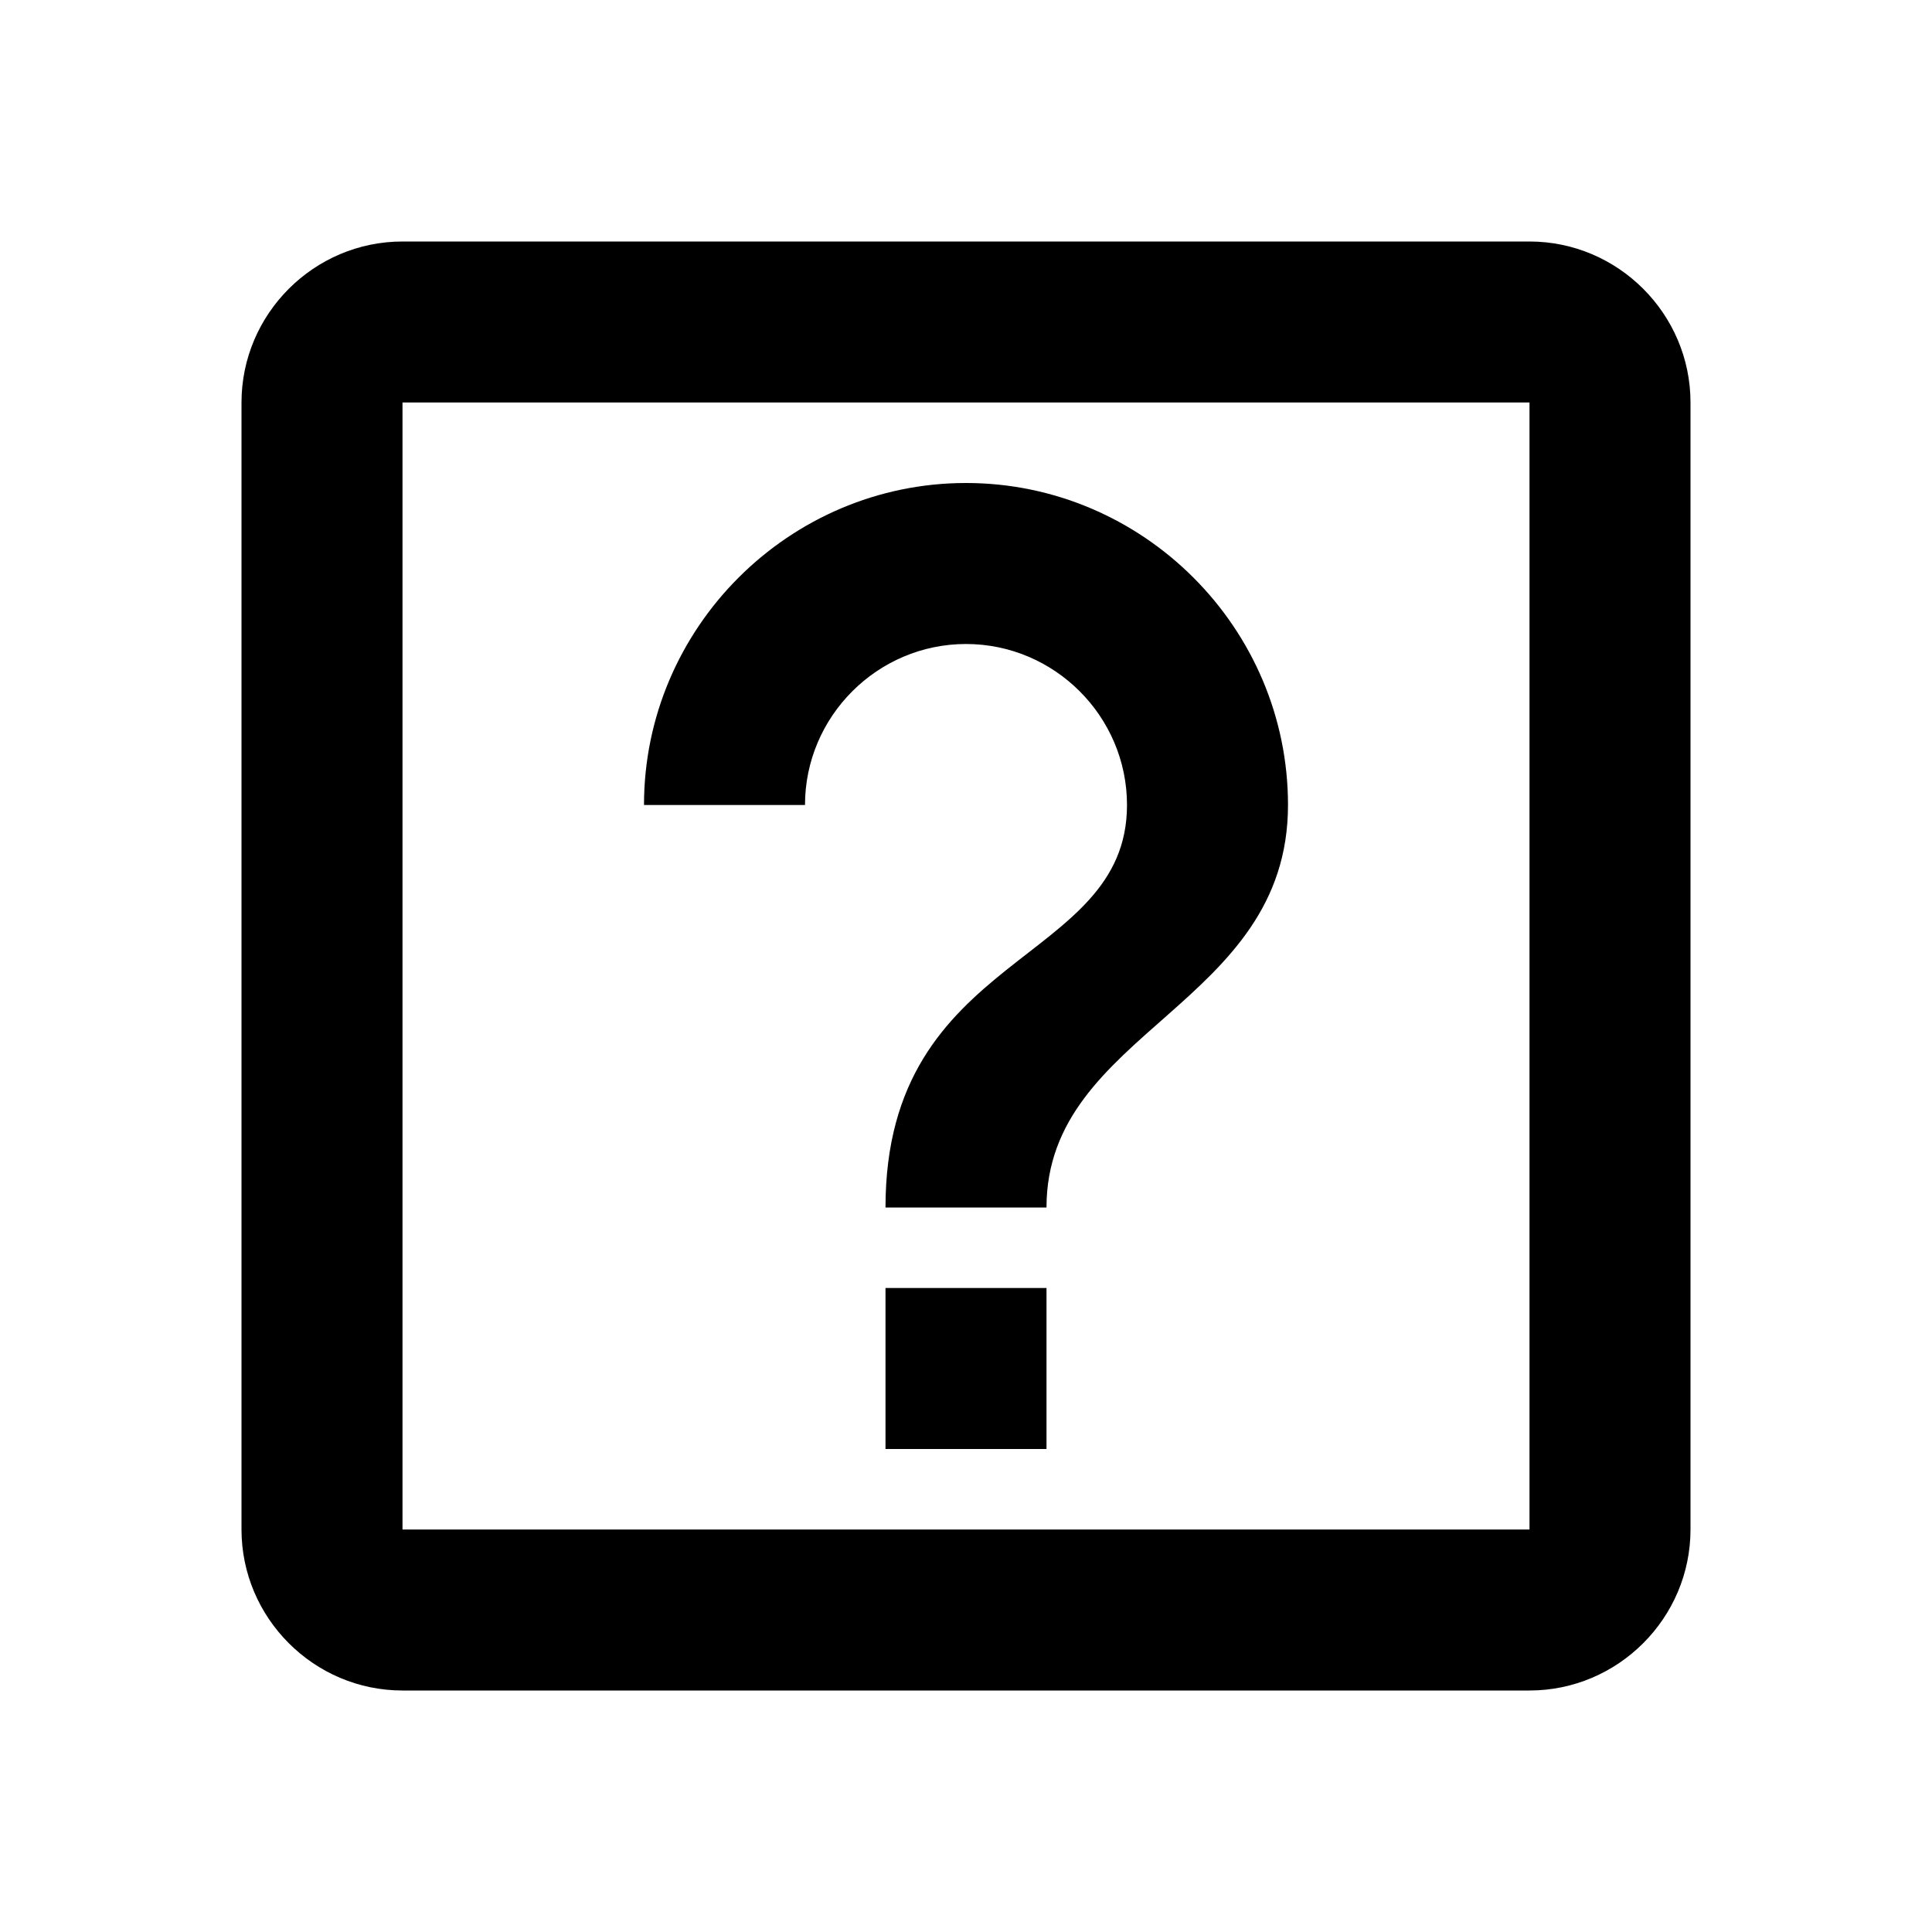
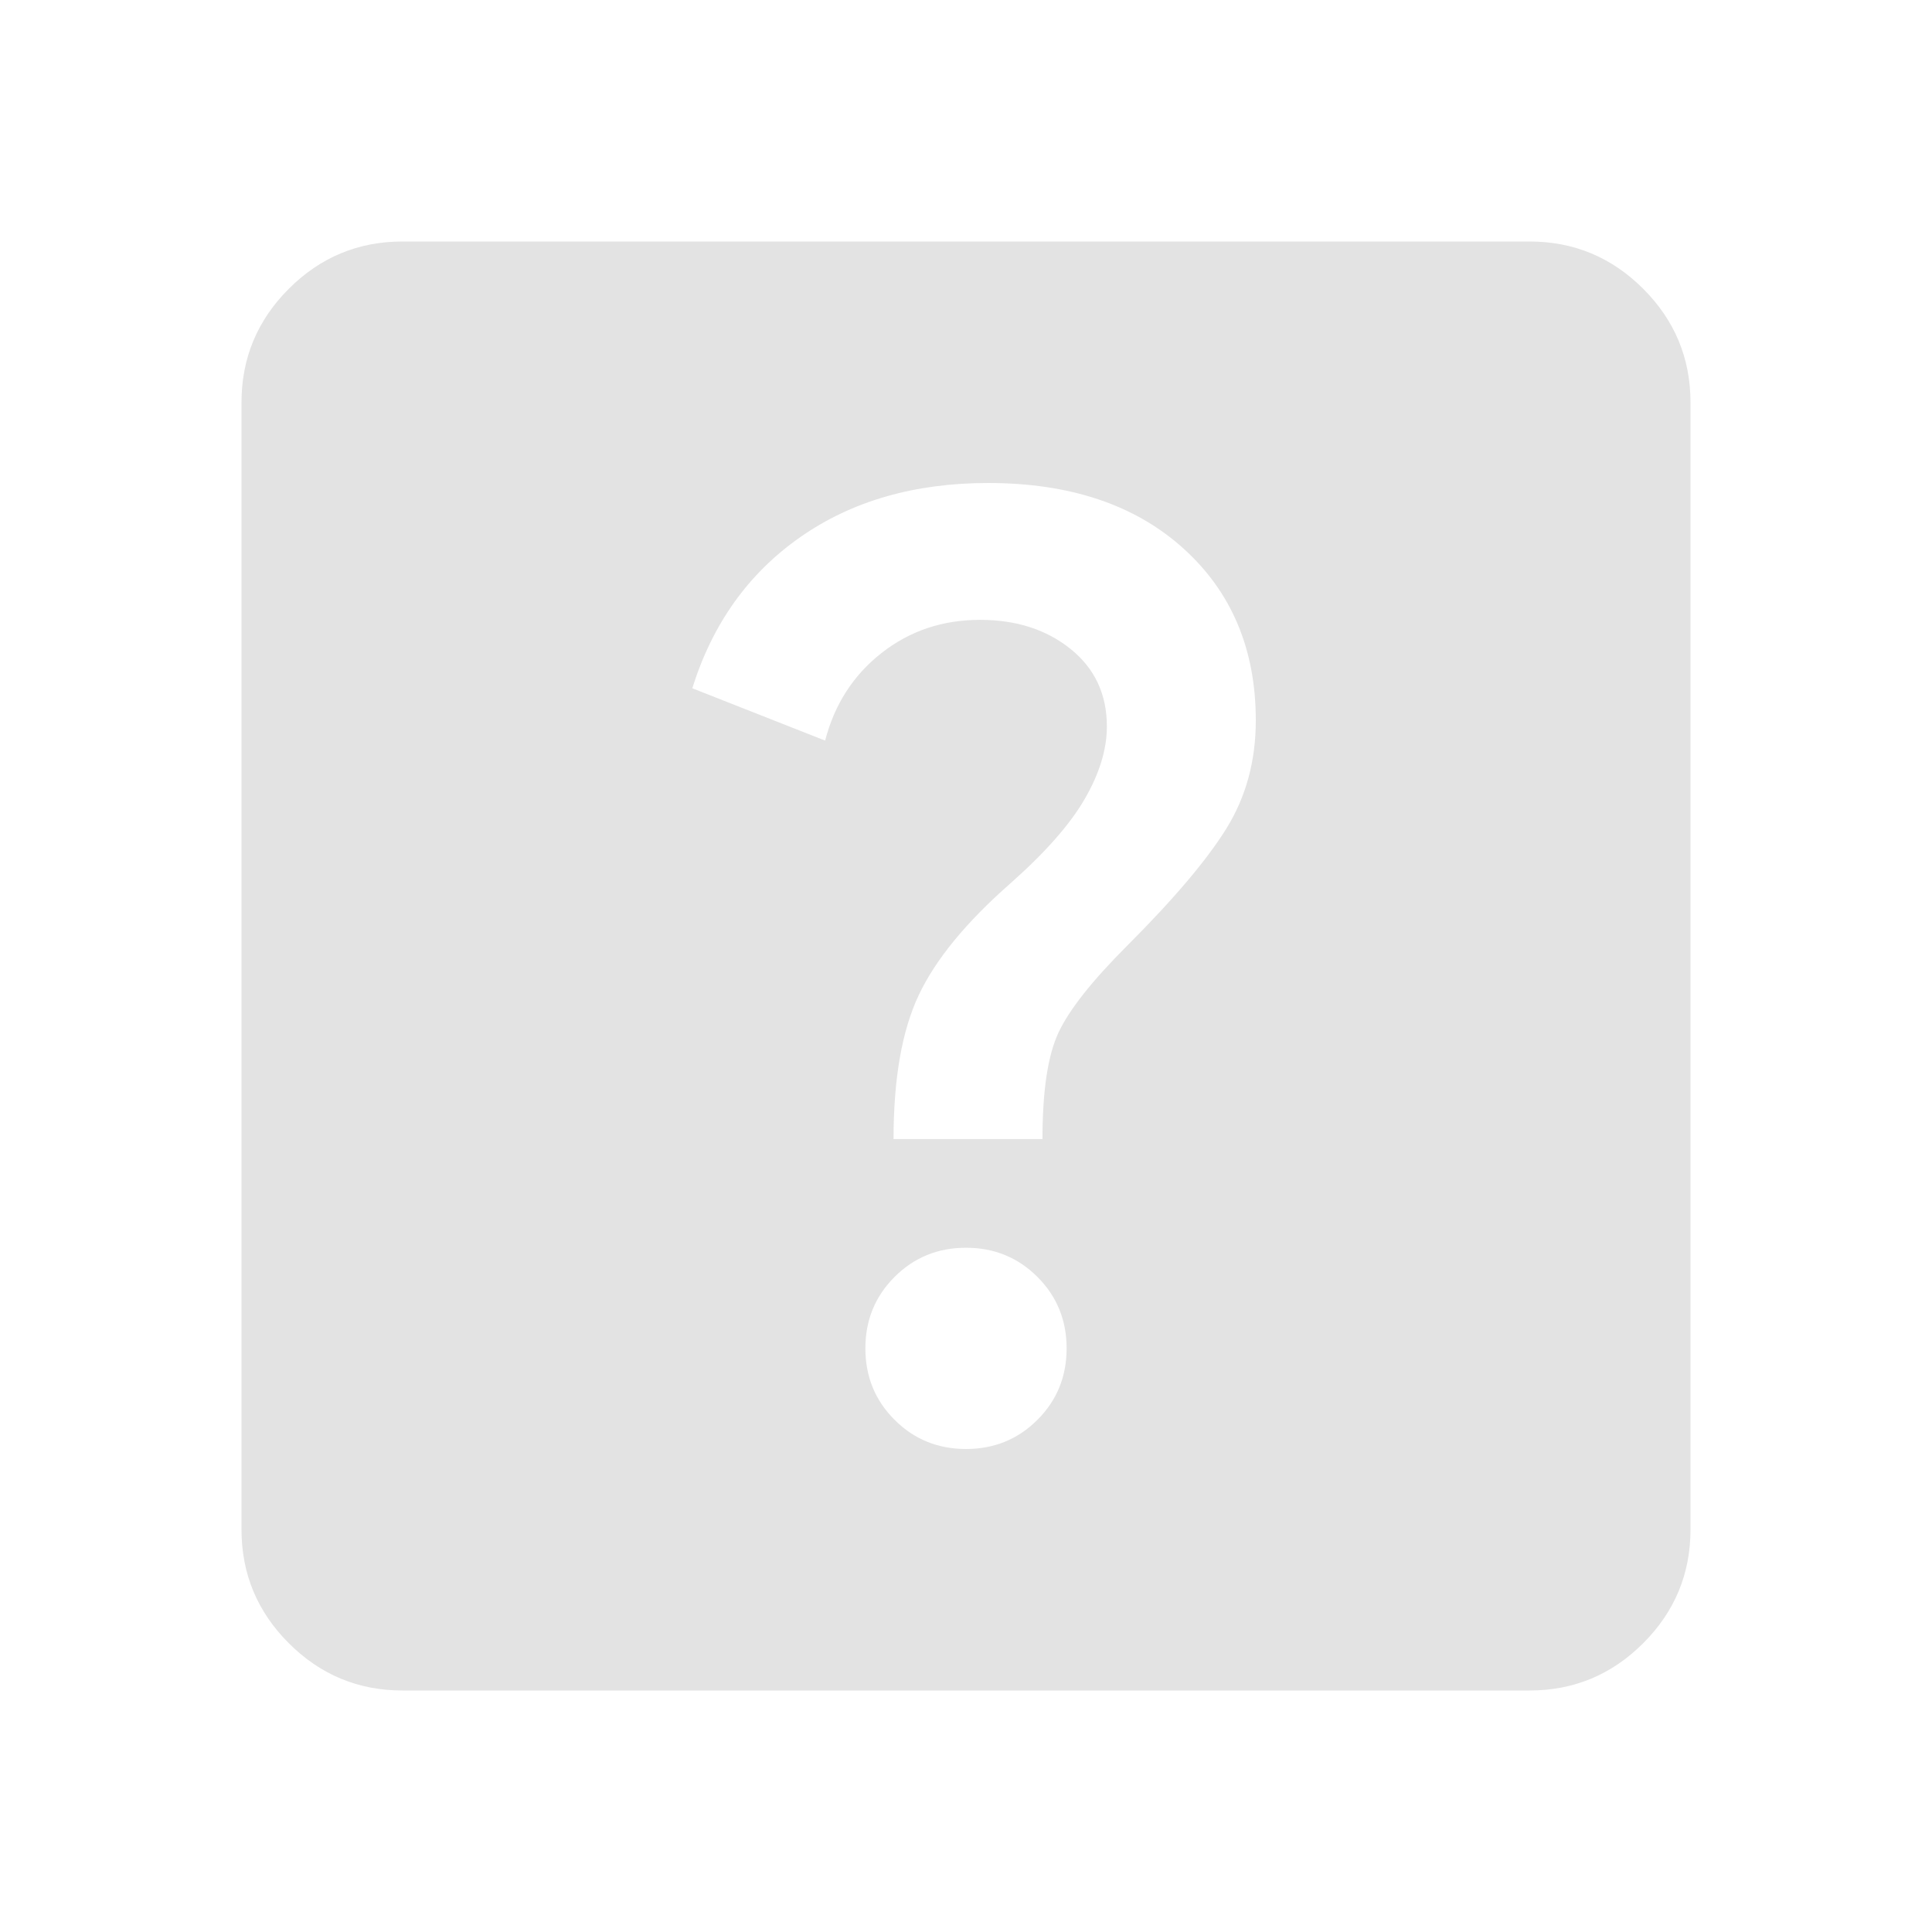
- <svg xmlns="http://www.w3.org/2000/svg" viewBox="0 0 24 24">
-   <path d="M11 18H13V16H11V18M12 6C9.8 6 8 7.8 8 10H10C10 8.9 10.9 8 12 8S14 8.9 14 10C14 12 11 11.8 11 15H13C13 12.8 16 12.5 16 10C16 7.8 14.2 6 12 6M19 5V19H5V5H19M19 3H5C3.9 3 3 3.9 3 5V19C3 20.1 3.9 21 5 21H19C20.1 21 21 20.1 21 19V5C21 3.9 20.1 3 19 3Z" />
+ <svg xmlns="http://www.w3.org/2000/svg" height="24px" viewBox="0 -960 960 960" width="24px" fill="#e3e3e3">
+   <path d="M480-240q21 0 35.5-14.5T530-290q0-21-14.5-35.5T480-340q-21 0-35.5 14.5T430-290q0 21 14.5 35.5T480-240Zm-36-154h74q0-36 8-53t34-43q35-35 49.5-58.5T624-602q0-53-36-85.5T491-720q-55 0-93.5 27T344-618l66 26q7-27 28-43.5t49-16.5q27 0 45 14.5t18 38.5q0 17-11 36t-37 42q-33 29-45.5 55.5T444-394ZM200-120q-33 0-56.5-23.5T120-200v-560q0-33 23.5-56.5T200-840h560q33 0 56.5 23.5T840-760v560q0 33-23.5 56.5T760-120H200Z" />
</svg>
